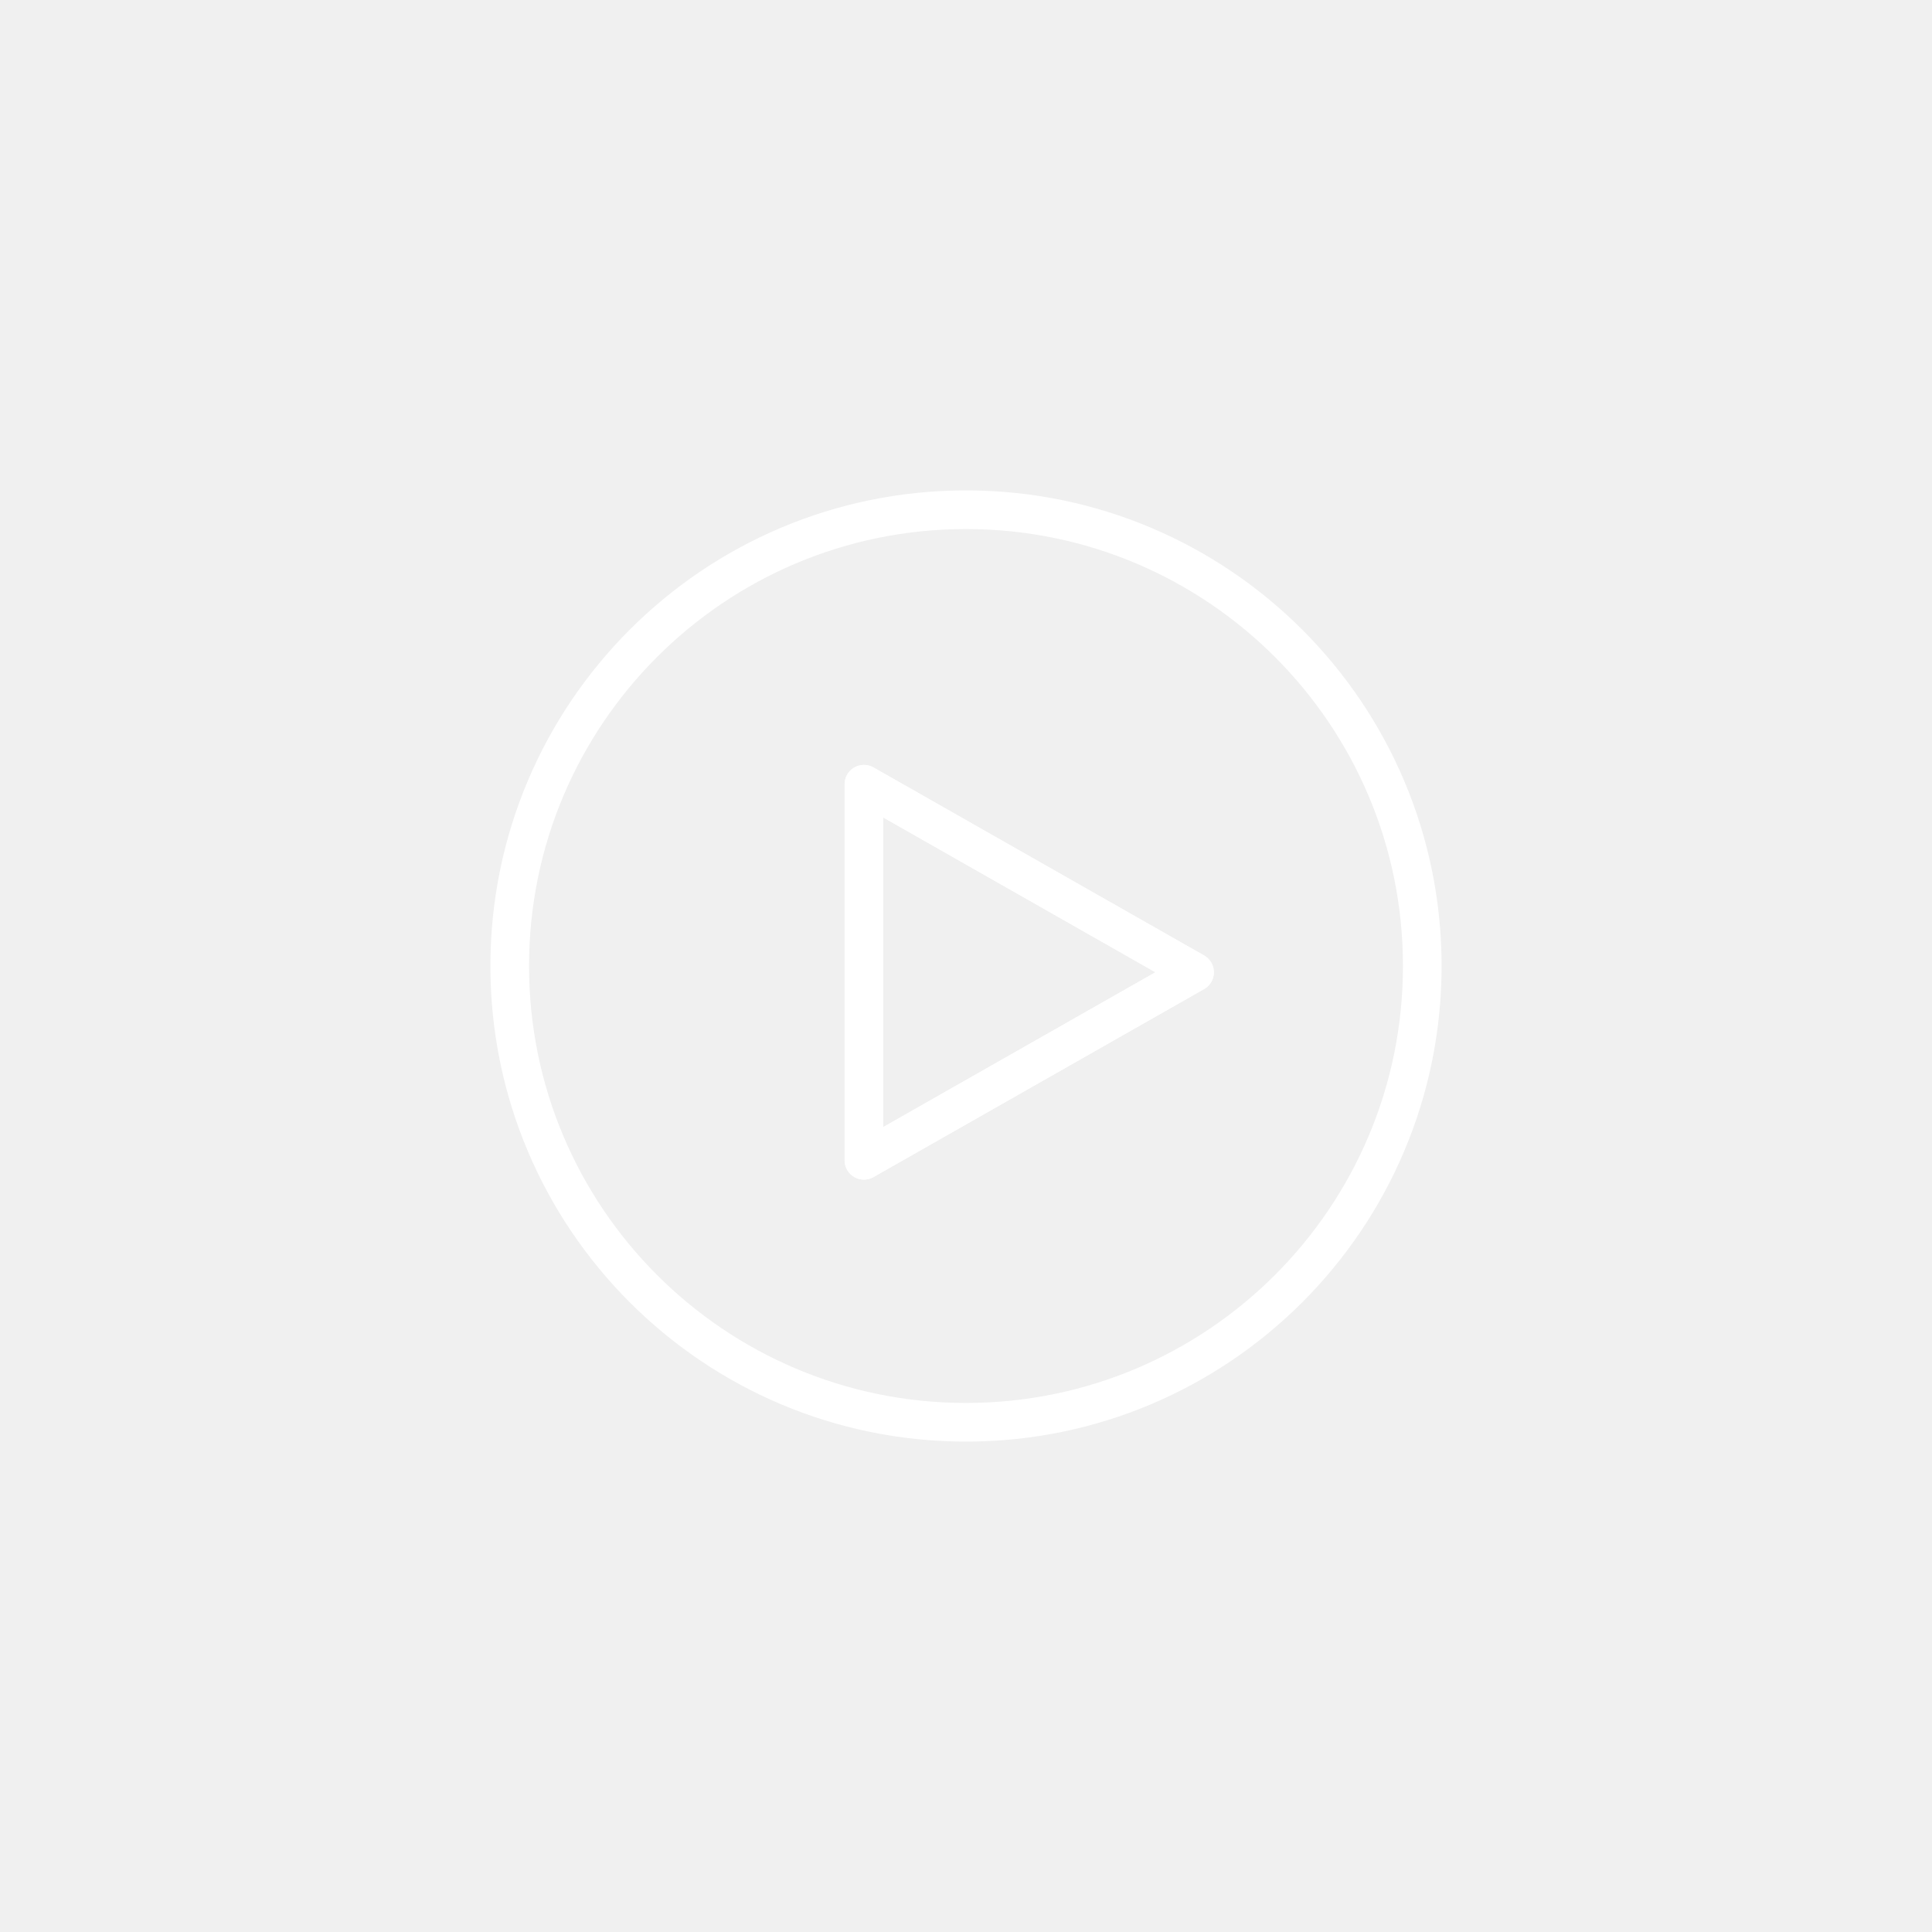
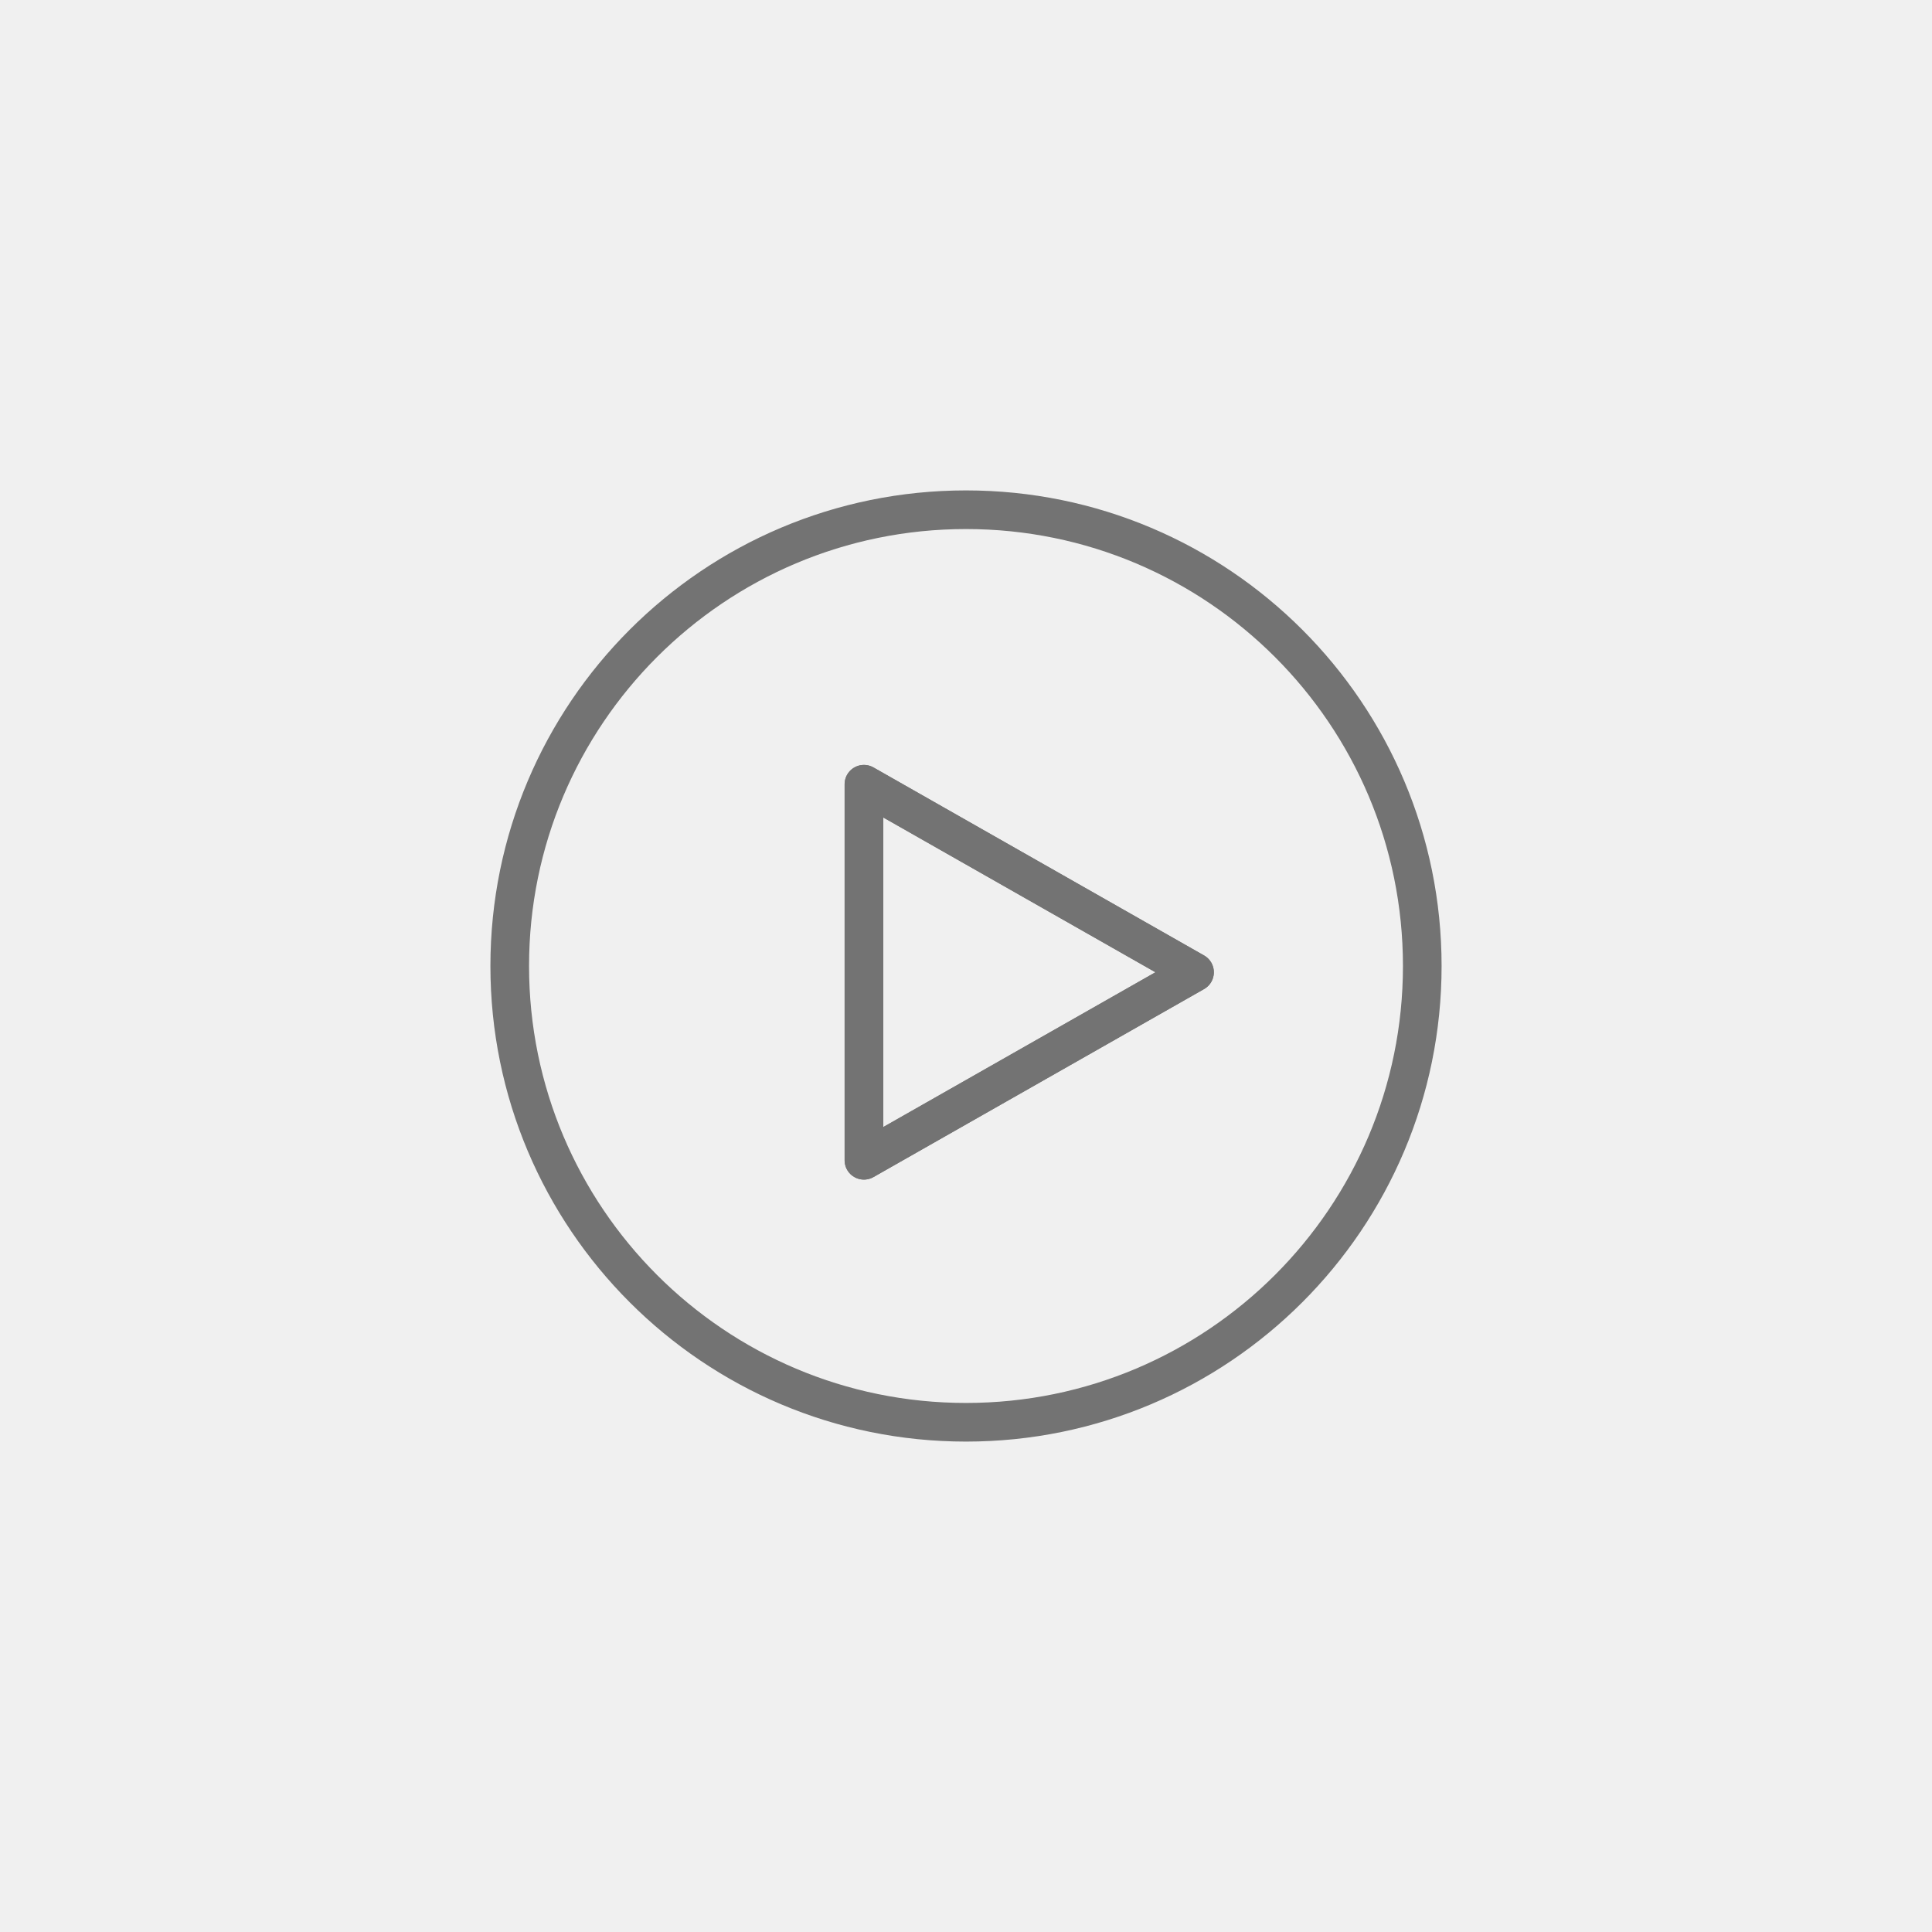
<svg xmlns="http://www.w3.org/2000/svg" version="1.1" id="Layer_1" x="0px" y="0px" width="200px" height="200px" viewBox="0 0 200 200" enable-background="new 0 0 200 200" xml:space="preserve">
  <g>
-     <circle fill="none" stroke="#FFFFFF" stroke-width="4" stroke-miterlimit="10" cx="100" cy="100" r="47.233" />
-     <polygon fill="none" stroke="#FFFFFF" stroke-width="4" stroke-linecap="round" stroke-linejoin="round" stroke-miterlimit="10" points="   89.434,81.185 89.434,120.111 123.657,100.648  " />
-     <polygon fill="none" stroke="#FFFFFF" stroke-width="4" stroke-linecap="round" stroke-linejoin="round" stroke-miterlimit="10" points="   89.434,81.185 89.434,120.111 123.657,100.648  " />
+     <circle fill="none" stroke="#737373" stroke-width="4" stroke-miterlimit="10" cx="100" cy="100" r="47.233" />
+     <polygon fill="none" stroke="#737373" stroke-width="4" stroke-linecap="round" stroke-linejoin="round" stroke-miterlimit="10" points="   89.434,81.185 89.434,120.111 123.657,100.648  " />
+     <polygon fill="none" stroke="#737373" stroke-width="4" stroke-linecap="round" stroke-linejoin="round" stroke-miterlimit="10" points="   89.434,81.185 89.434,120.111 123.657,100.648  " />
  </g>
</svg>
